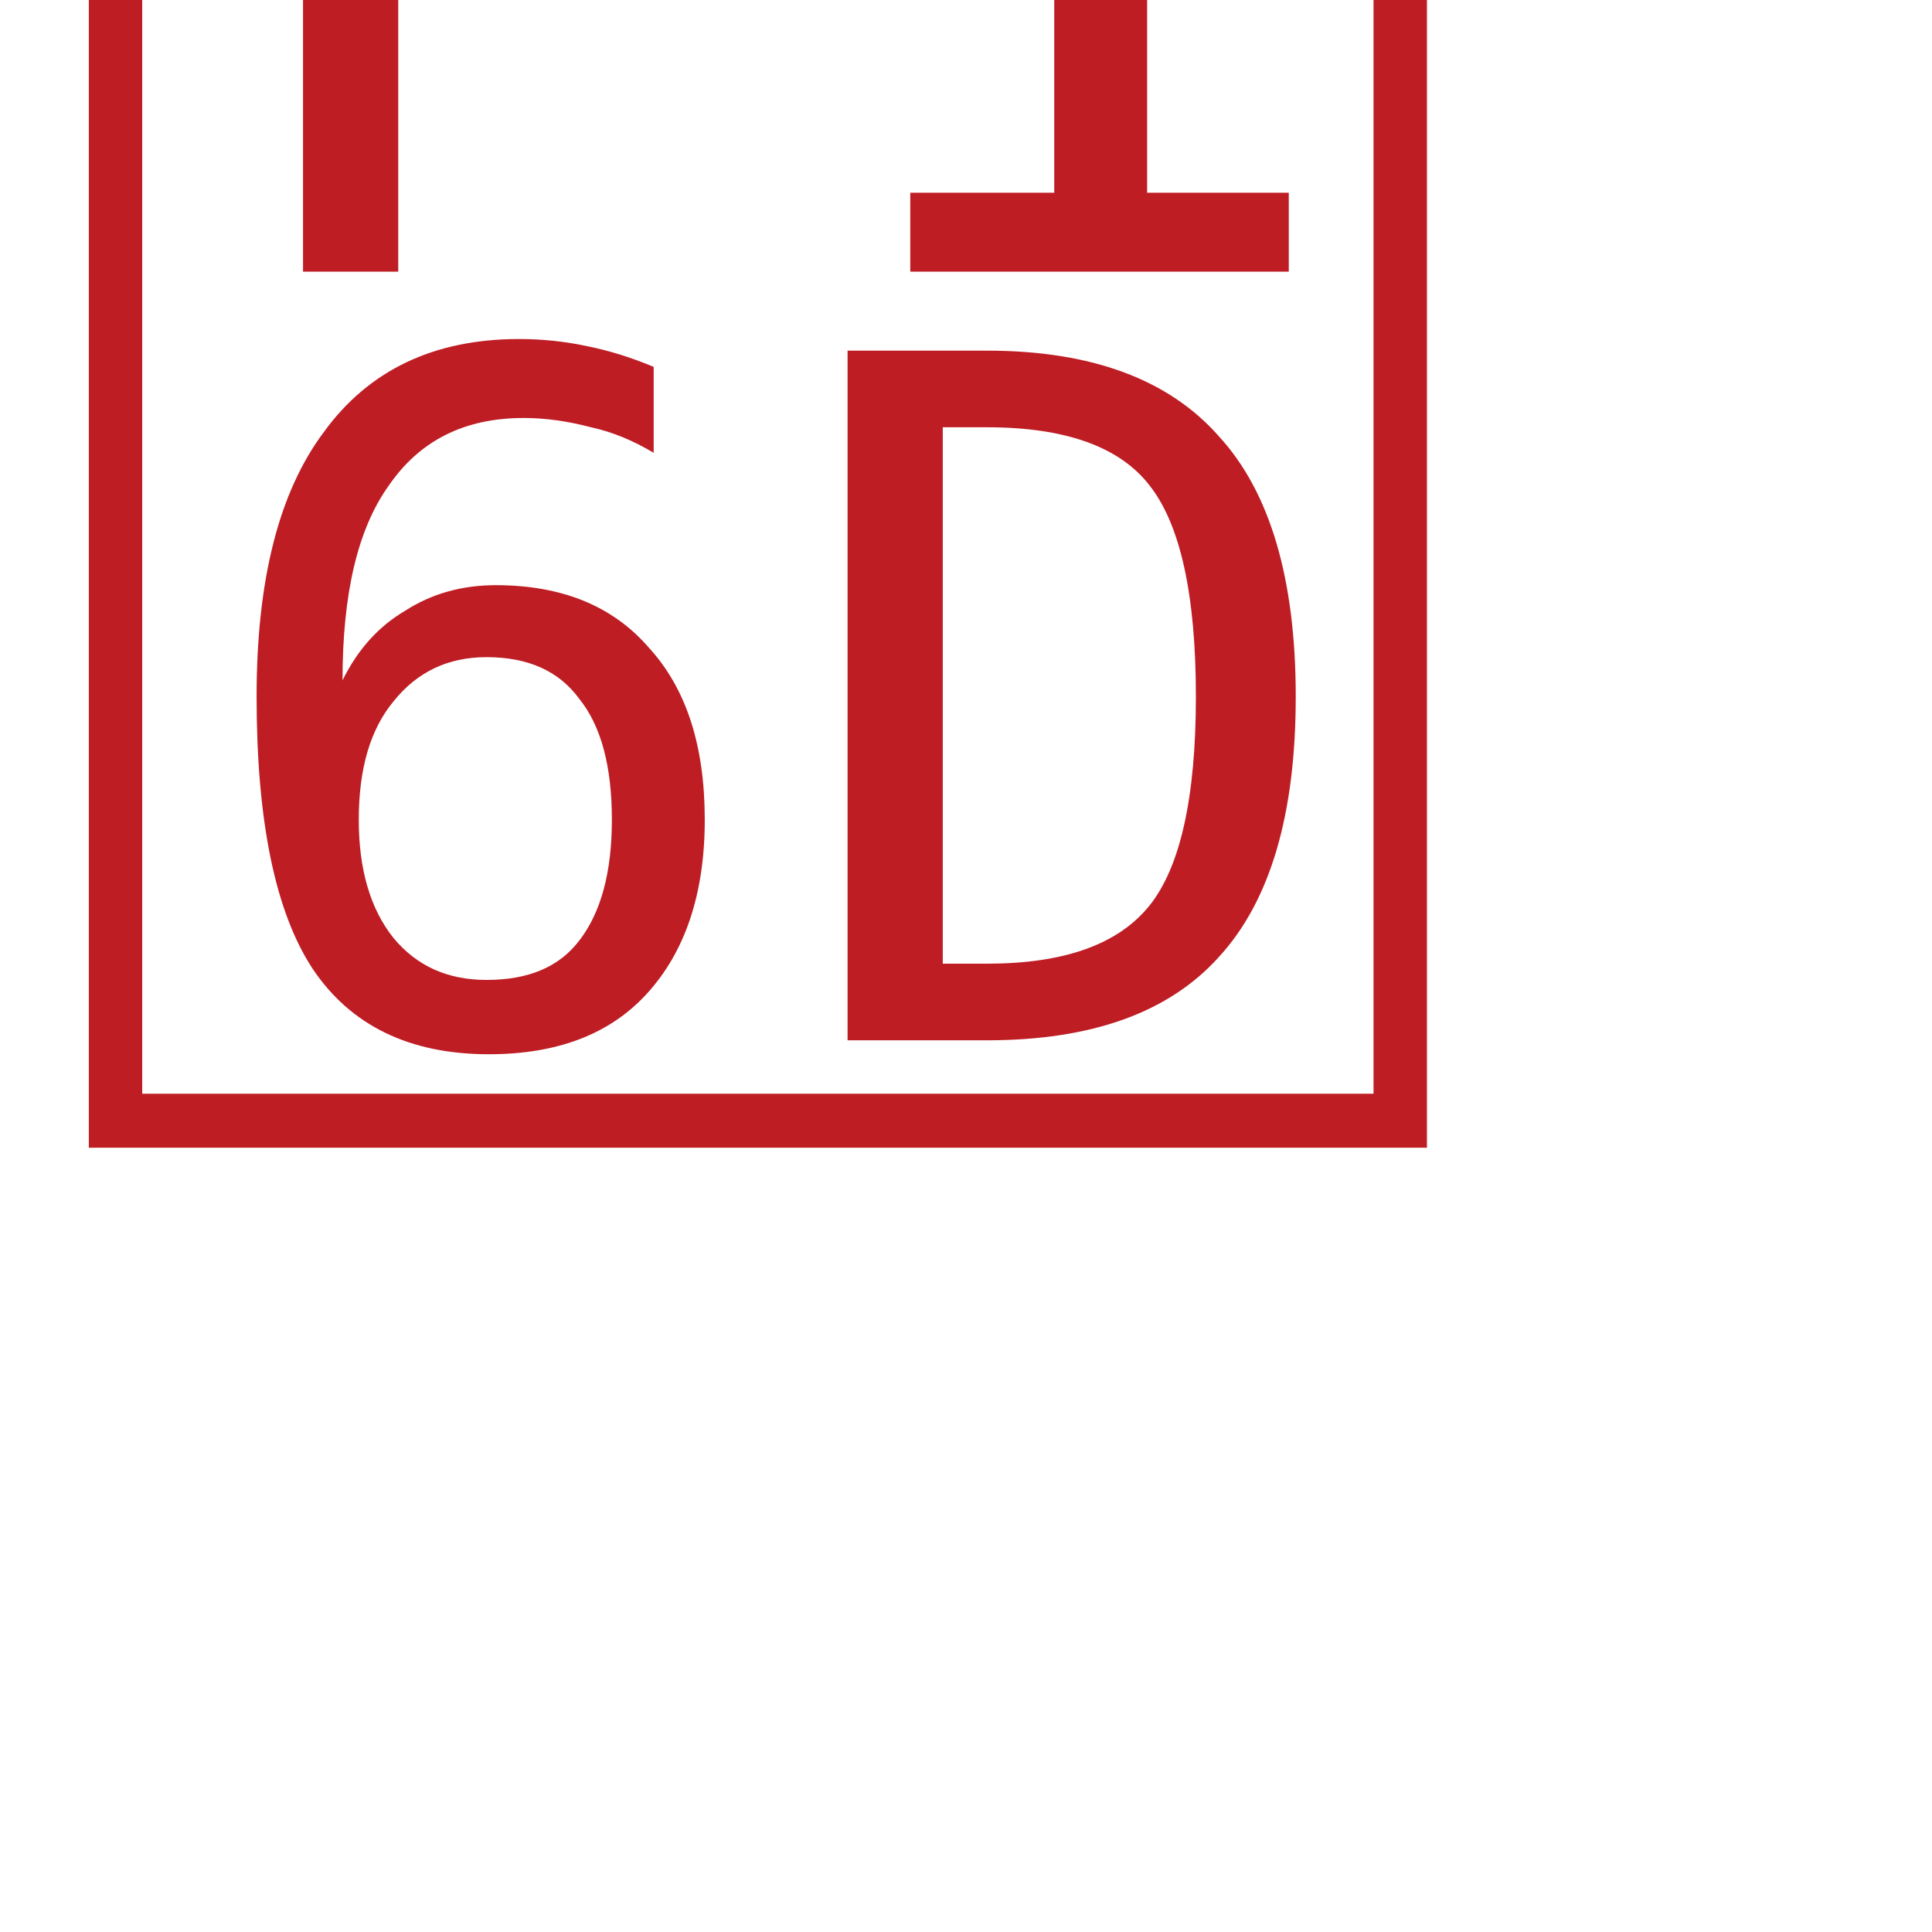
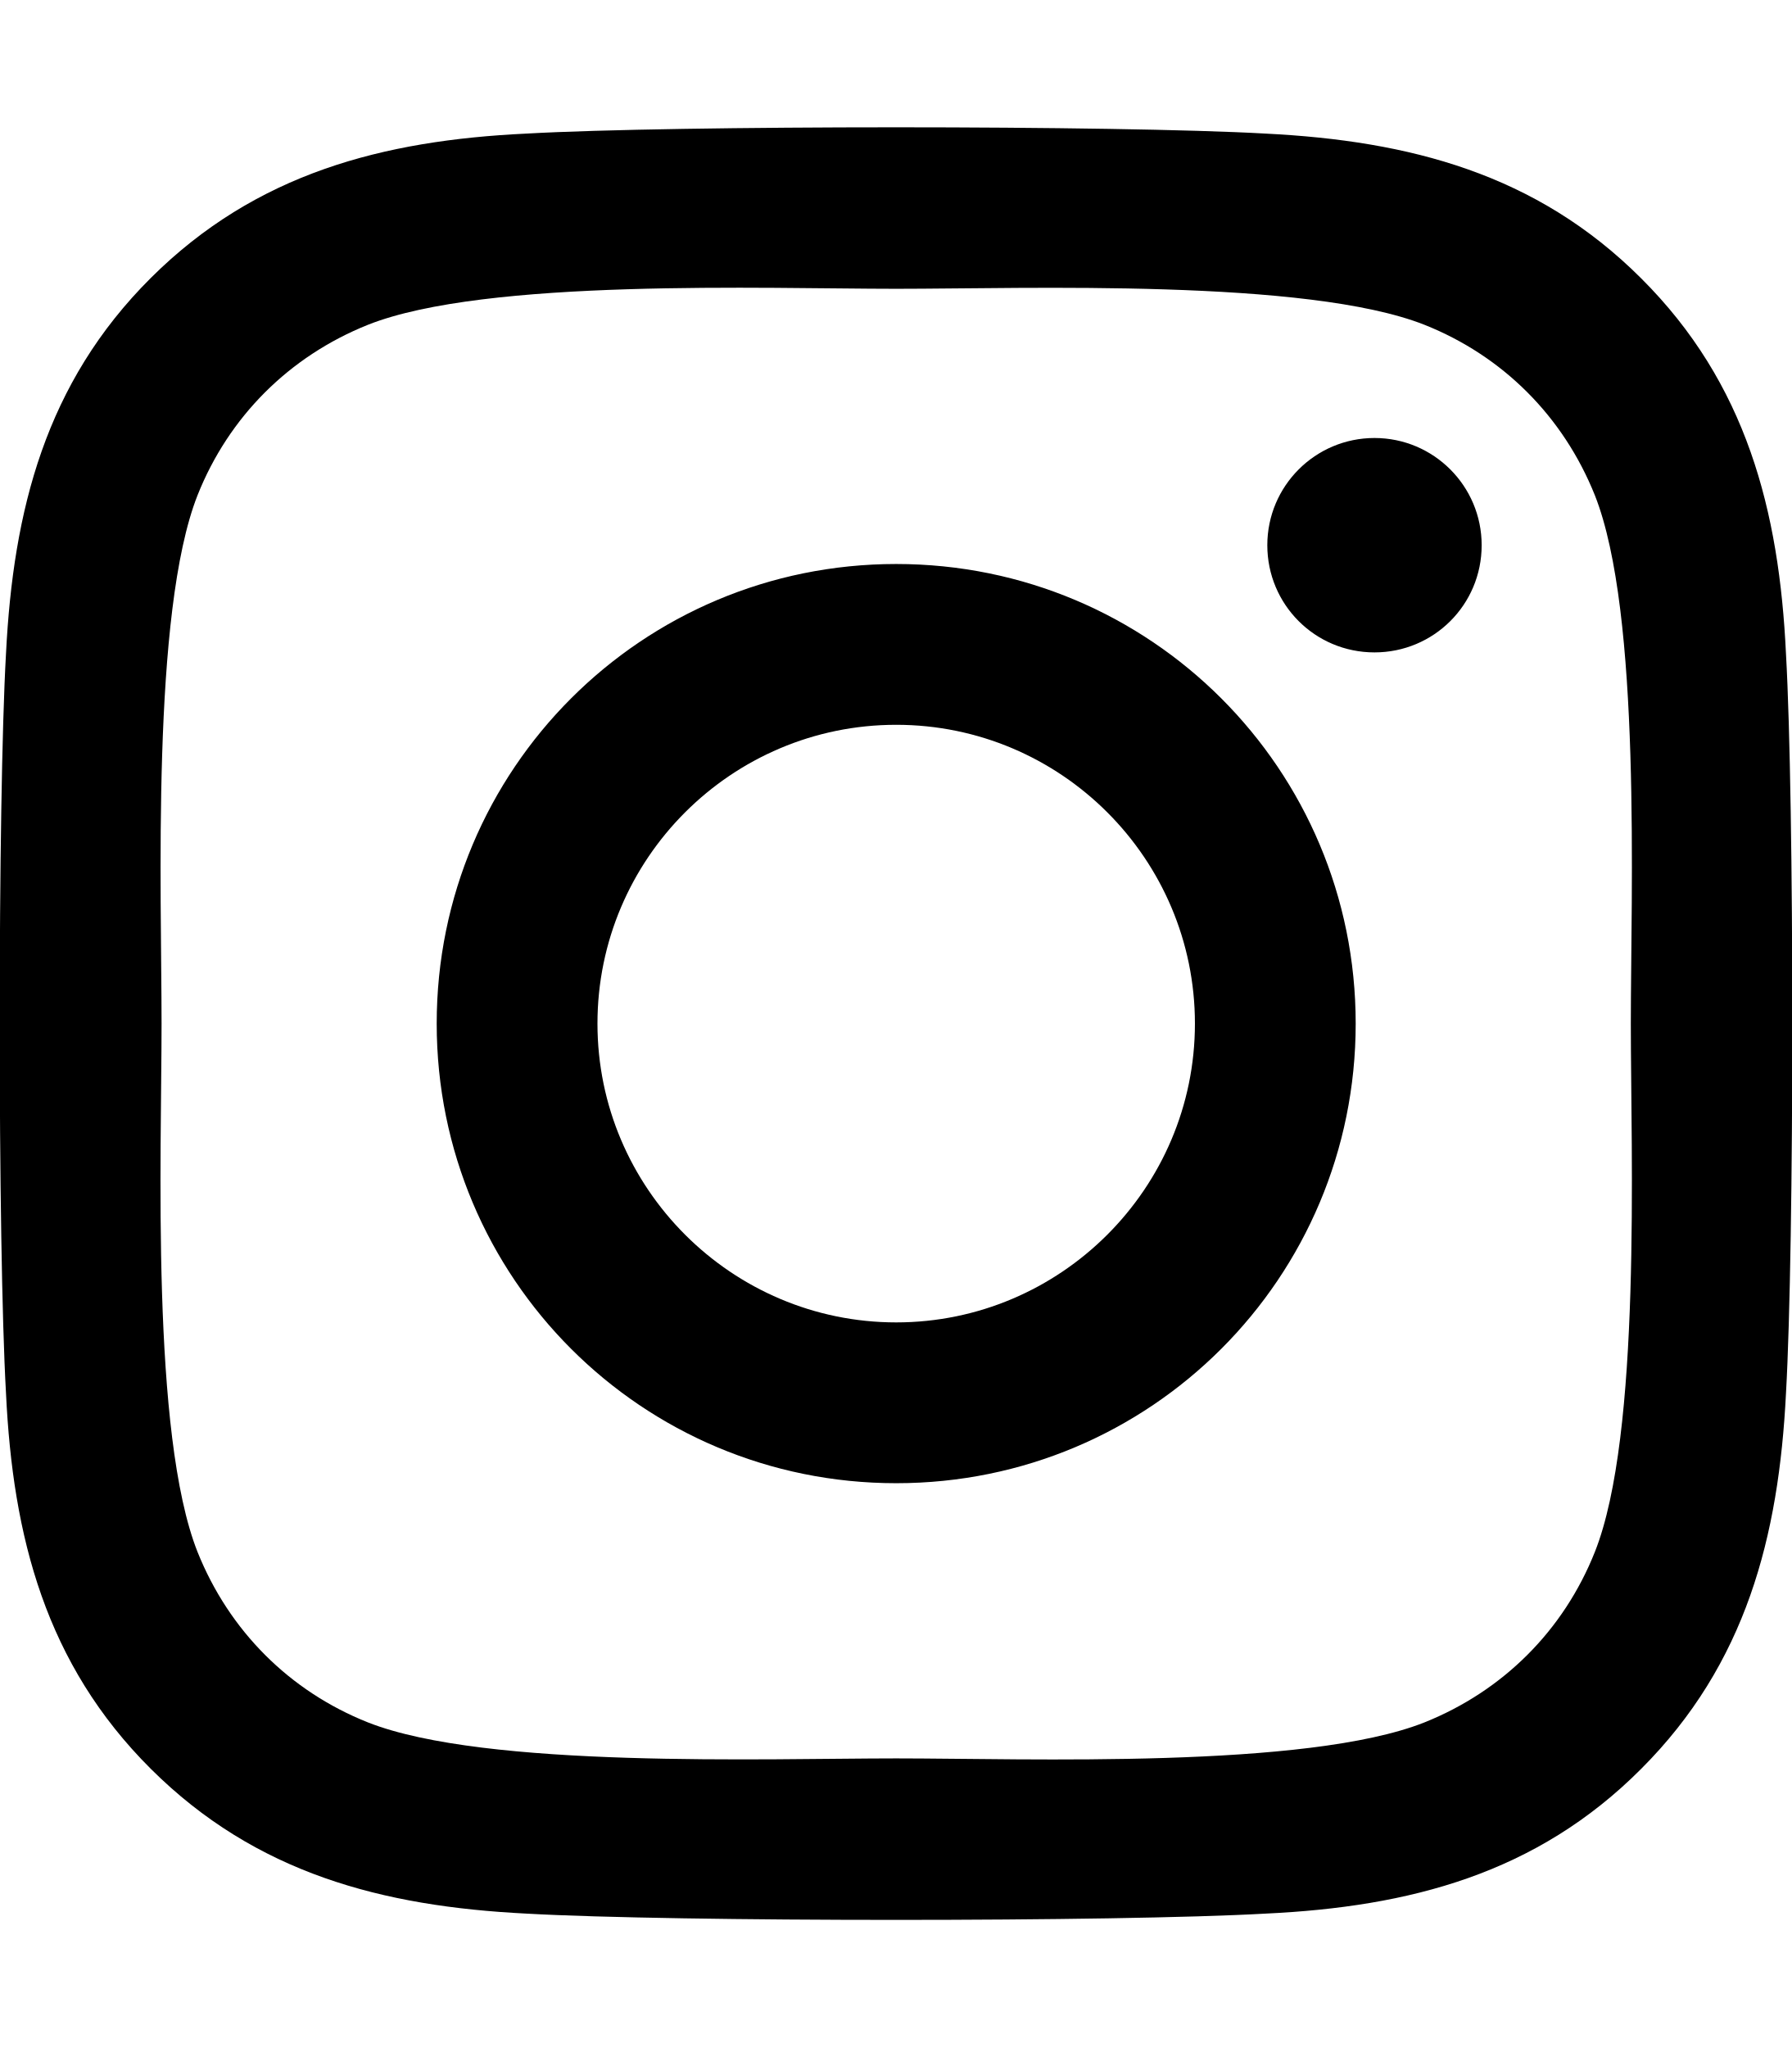
- <svg xmlns="http://www.w3.org/2000/svg" width="13" height="13" viewBox="0 0 13 13">
-   <text fill="#BE1D24" fill-rule="evenodd" font-family="FontAwesome5BrandsRegular, Font Awesome 5 Brands" font-size="14" letter-spacing="1.273" transform="translate(-69 -5)">
-     <tspan x="69.239" y="12"></tspan>
-   </text>
+ <svg xmlns="http://www.w3.org/2000/svg" viewBox="0 0 448 512">
+   <path d="M224.1 141c-63.6 0-114.9 51.3-114.9 114.9s51.3 114.9 114.9 114.9S339 319.5 339 255.9 287.7 141 224.1 141zm0 189.6c-41.1 0-74.7-33.5-74.7-74.7s33.5-74.7 74.7-74.7 74.7 33.5 74.7 74.7-33.6 74.7-74.7 74.7zm146.4-194.3c0 14.9-12 26.8-26.8 26.8-14.9 0-26.8-12-26.8-26.8s12-26.8 26.8-26.8 26.8 12 26.8 26.8zm76.1 27.2c-1.7-35.9-9.9-67.7-36.2-93.9-26.2-26.2-58-34.4-93.9-36.2-37-2.1-147.9-2.1-184.9 0-35.8 1.7-67.6 9.9-93.9 36.1s-34.4 58-36.2 93.9c-2.1 37-2.1 147.9 0 184.9 1.7 35.9 9.9 67.7 36.2 93.9s58 34.4 93.9 36.2c37 2.1 147.9 2.1 184.9 0 35.9-1.7 67.7-9.9 93.9-36.2 26.2-26.2 34.4-58 36.2-93.9 2.1-37 2.1-147.8 0-184.8zM398.8 388c-7.8 19.6-22.9 34.7-42.6 42.6-29.5 11.7-99.5 9-132.1 9s-102.7 2.6-132.1-9c-19.6-7.8-34.7-22.9-42.6-42.6-11.7-29.5-9-99.5-9-132.1s-2.6-102.7 9-132.1c7.8-19.6 22.9-34.7 42.6-42.6 29.5-11.7 99.5-9 132.1-9s102.7-2.6 132.1 9c19.6 7.8 34.7 22.9 42.6 42.6 11.7 29.5 9 99.5 9 132.1s2.7 102.7-9 132.1z" />
</svg>
